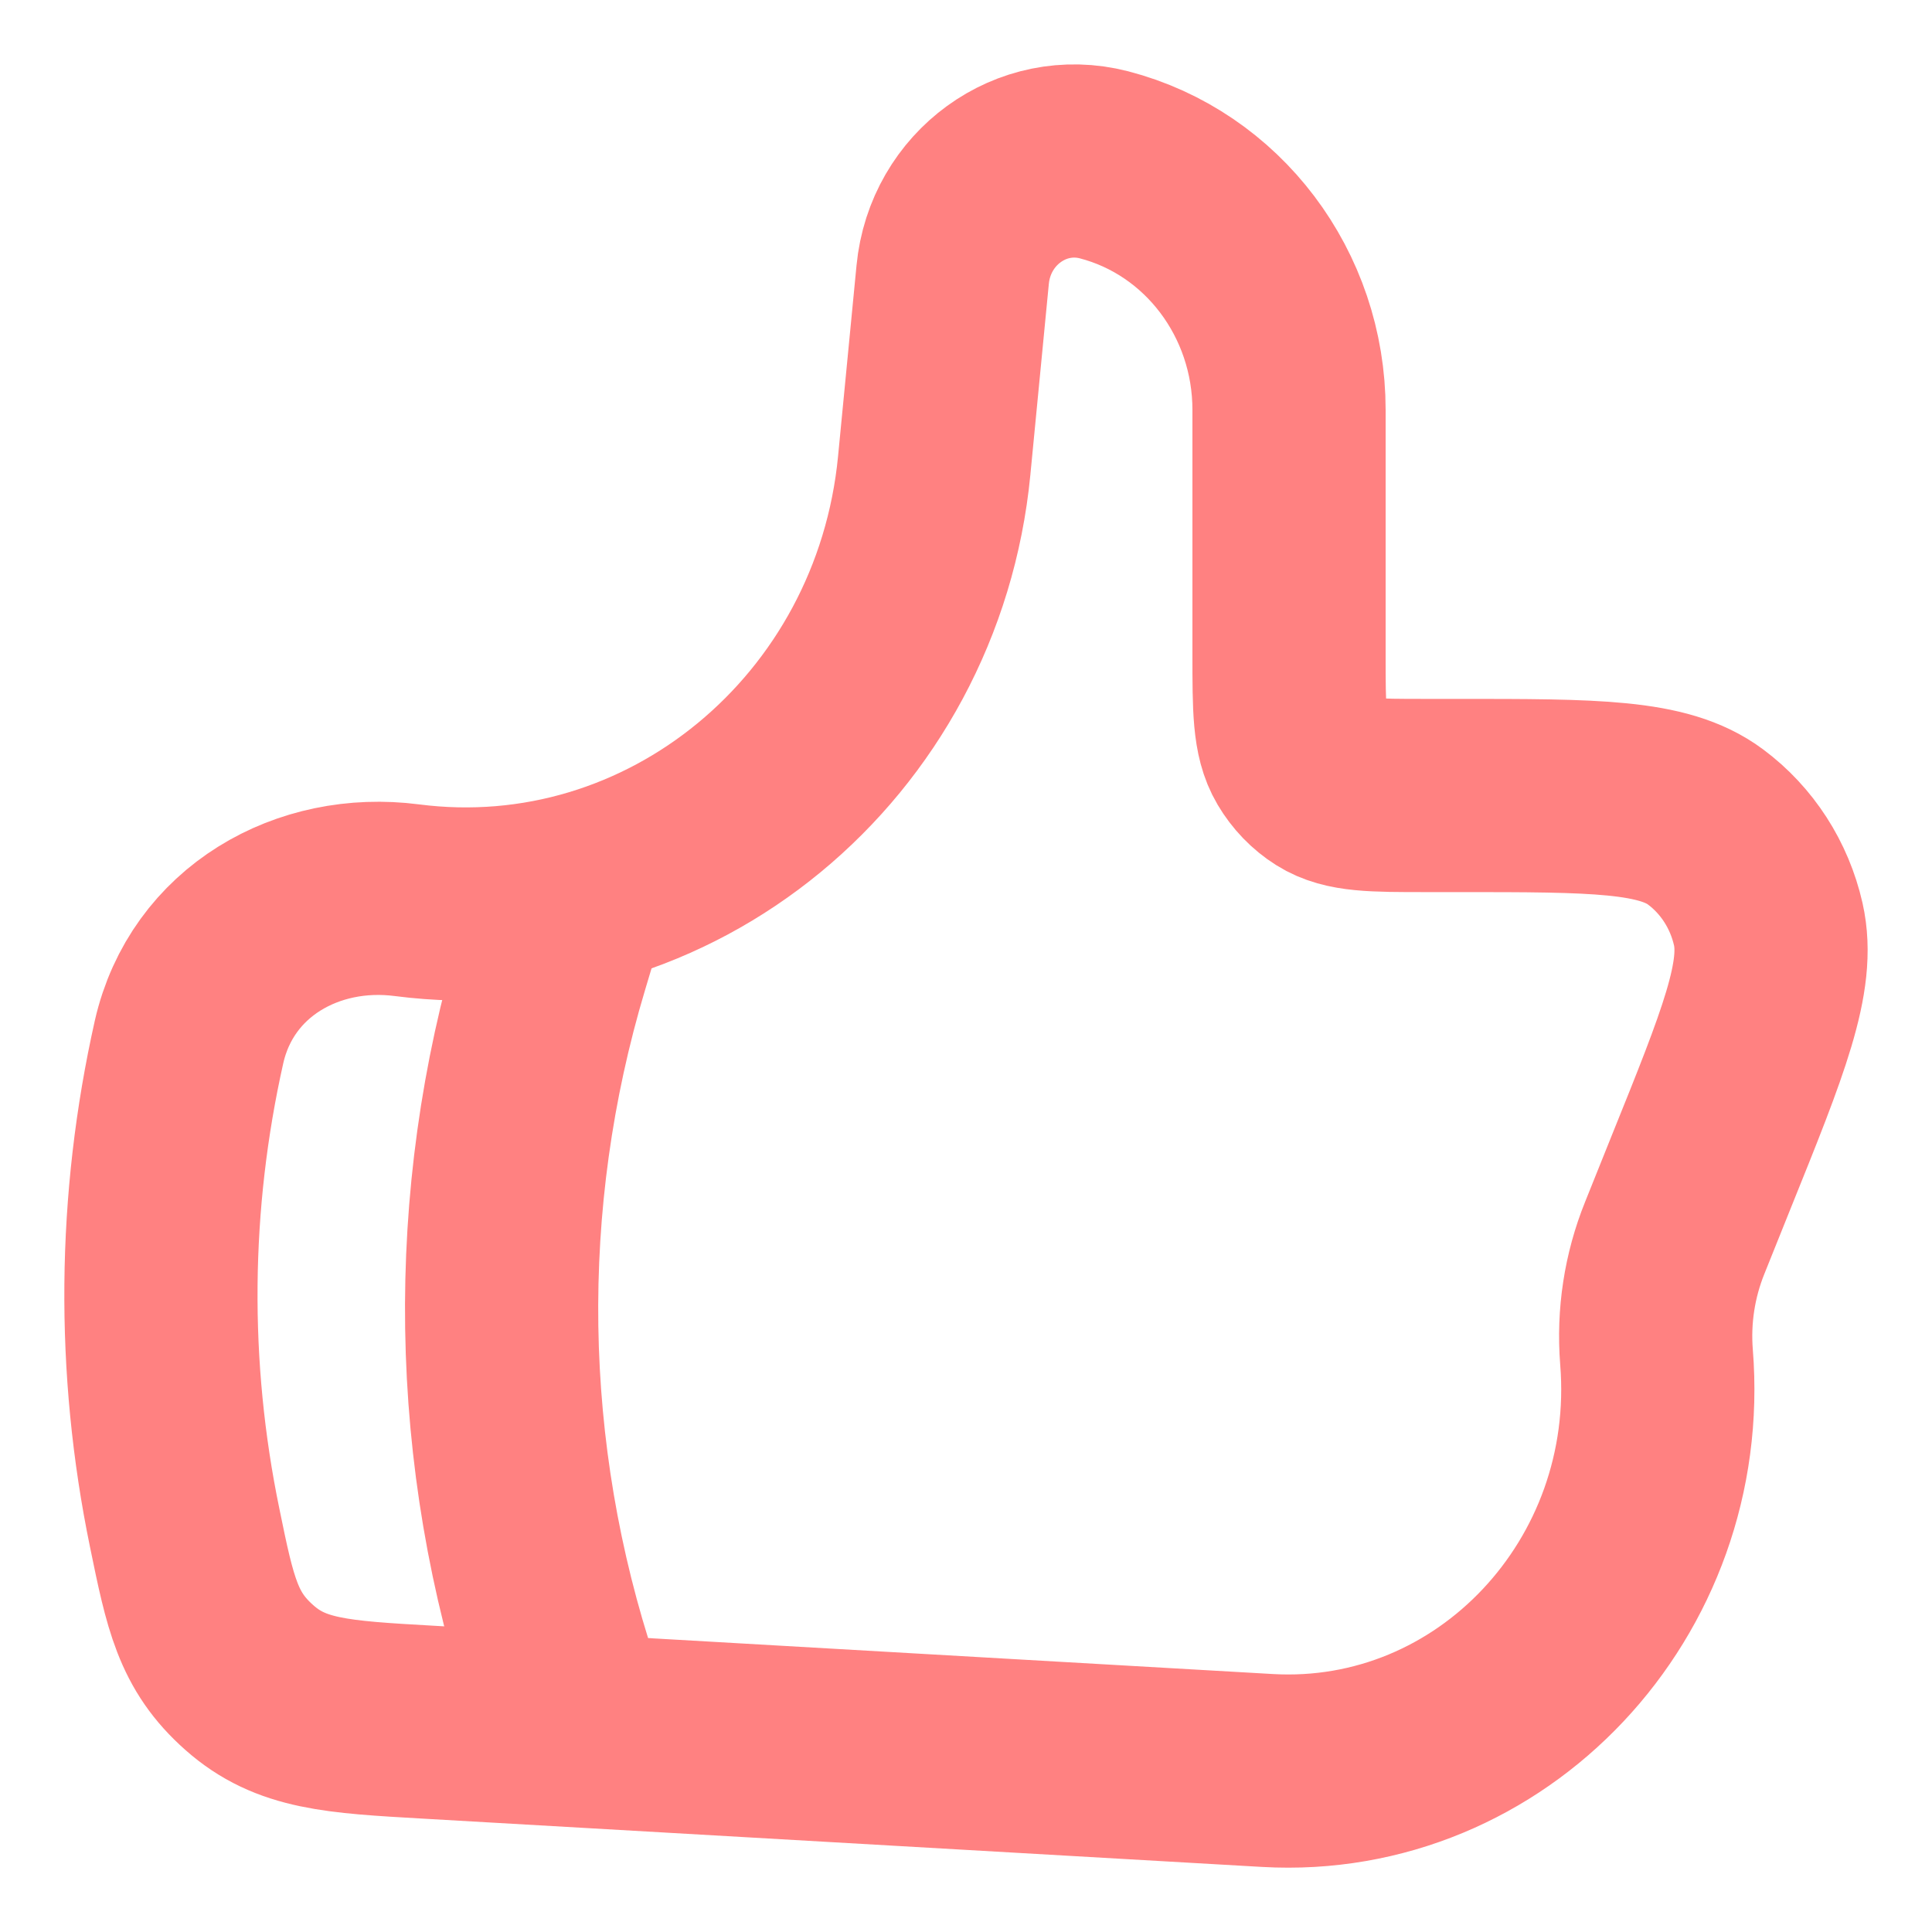
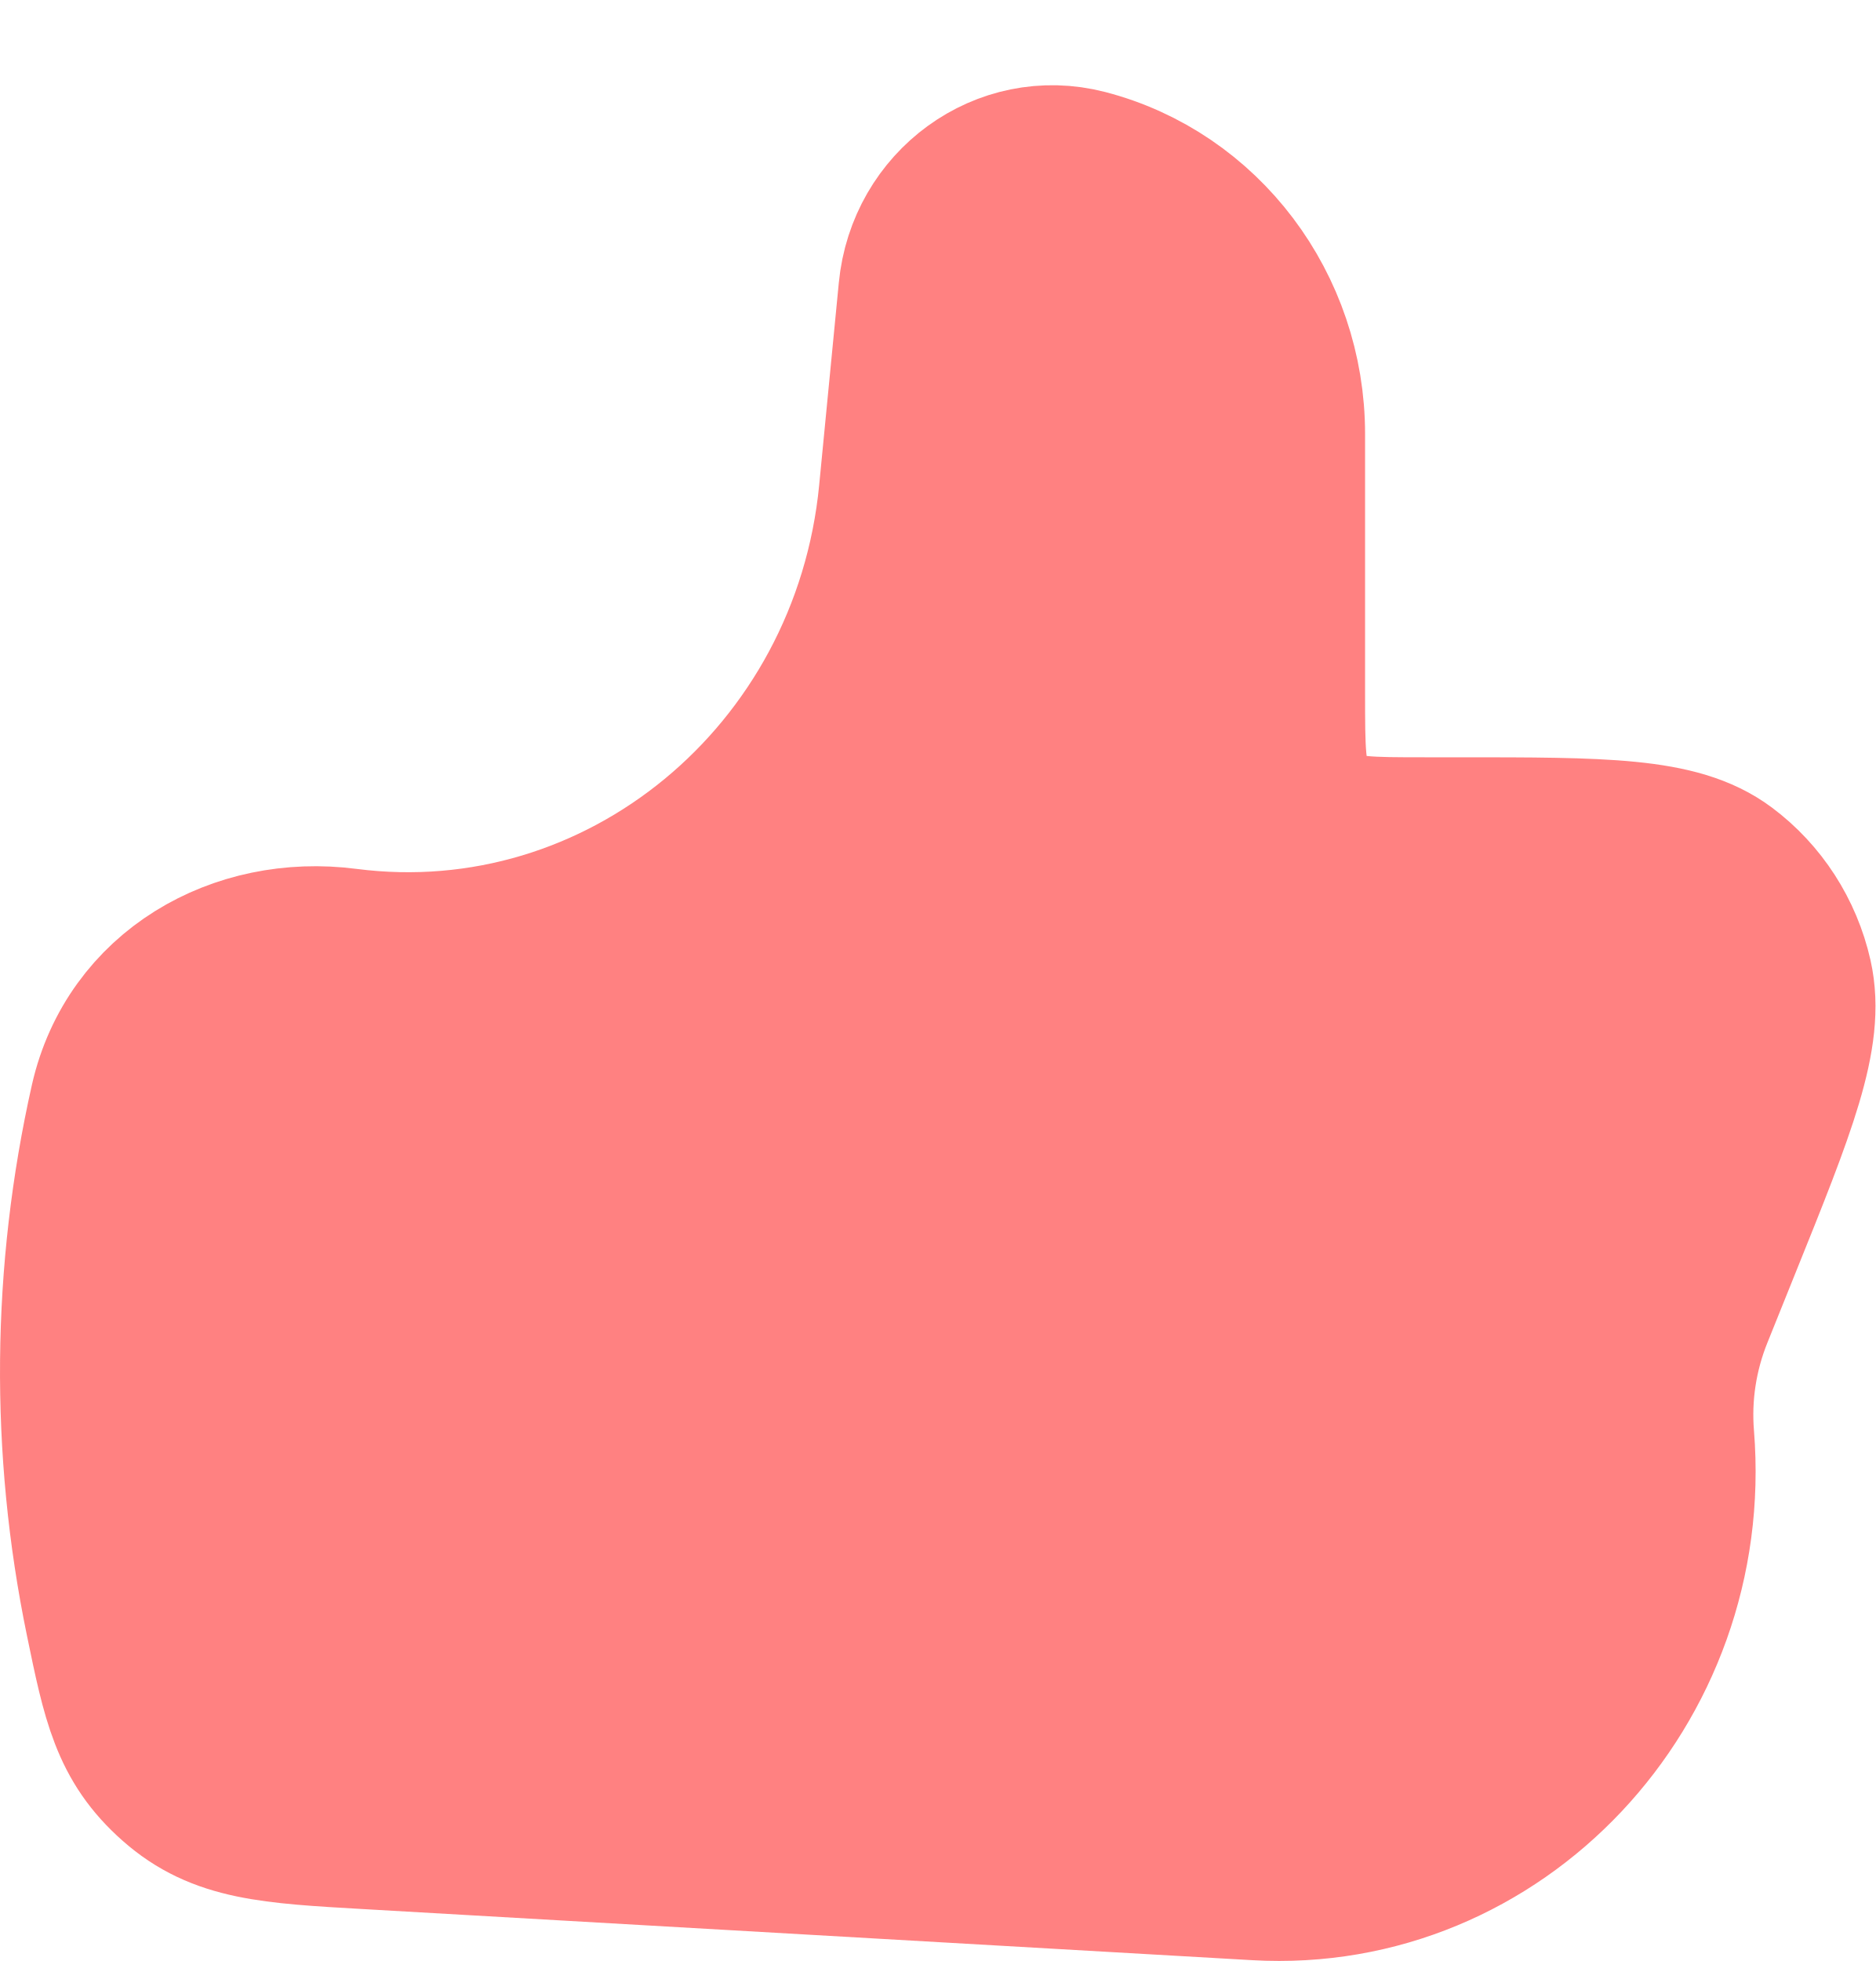
- <svg xmlns="http://www.w3.org/2000/svg" width="20" height="20" viewBox="0 0 20 20" fill="none">
-   <path d="M9.671 4.818L9.862 2.844C9.938 2.051 10.679 1.513 11.428 1.706C12.553 1.998 13.344 3.043 13.344 4.243V6.772C13.344 7.334 13.344 7.616 13.466 7.822C13.535 7.939 13.63 8.038 13.743 8.109C13.943 8.235 14.216 8.235 14.76 8.235H15.09C16.509 8.235 17.218 8.235 17.655 8.56C17.983 8.804 18.213 9.162 18.305 9.567C18.427 10.108 18.154 10.786 17.608 12.139L17.337 12.814C17.179 13.205 17.115 13.627 17.148 14.047C17.342 16.442 15.443 18.46 13.121 18.328L4.434 17.828C3.485 17.774 3.011 17.747 2.582 17.367C2.153 16.988 2.072 16.598 1.912 15.817C1.569 14.156 1.585 12.441 1.957 10.786C2.193 9.746 3.187 9.186 4.212 9.319C6.932 9.669 9.398 7.637 9.671 4.819V4.818Z" stroke="#FF8181" stroke-width="2" stroke-linecap="round" stroke-linejoin="round" />
-   <path d="M5.833 9.583L5.719 9.964C4.98 12.428 5.02 15.06 5.833 17.5" stroke="#FF8181" stroke-width="2" stroke-linecap="round" stroke-linejoin="round" />
+ <svg xmlns="http://www.w3.org/2000/svg" width="22" height="23" viewBox="0 0 22 23" fill="none">
+   <path d="M10.605 5.782L10.835 3.413C10.926 2.461 11.815 1.815 12.713 2.047C14.064 2.397 15.013 3.652 15.013 5.091V8.126C15.013 8.801 15.013 9.139 15.159 9.386C15.242 9.527 15.356 9.646 15.492 9.731C15.732 9.882 16.059 9.882 16.712 9.882H17.108C18.811 9.882 19.662 9.882 20.186 10.272C20.579 10.565 20.856 10.994 20.966 11.48C21.112 12.13 20.785 12.943 20.13 14.567L19.804 15.377C19.615 15.846 19.537 16.352 19.578 16.857C19.81 19.73 17.531 22.151 14.745 21.992L4.322 21.393C3.183 21.328 2.614 21.295 2.1 20.84C1.585 20.385 1.488 19.916 1.295 18.979C0.884 16.986 0.903 14.928 1.35 12.943C1.633 11.695 2.825 11.023 4.056 11.183C7.319 11.603 10.278 9.164 10.605 5.783V5.782Z" fill="#FF8181" stroke="#FF8181" stroke-width="2" stroke-linecap="round" stroke-linejoin="round" />
+   <path d="M6.001 11.5L5.864 11.957C4.977 14.913 5.025 18.071 6.001 20.999" stroke="#FF8181" stroke-width="2" stroke-linecap="round" stroke-linejoin="round" />
</svg>
